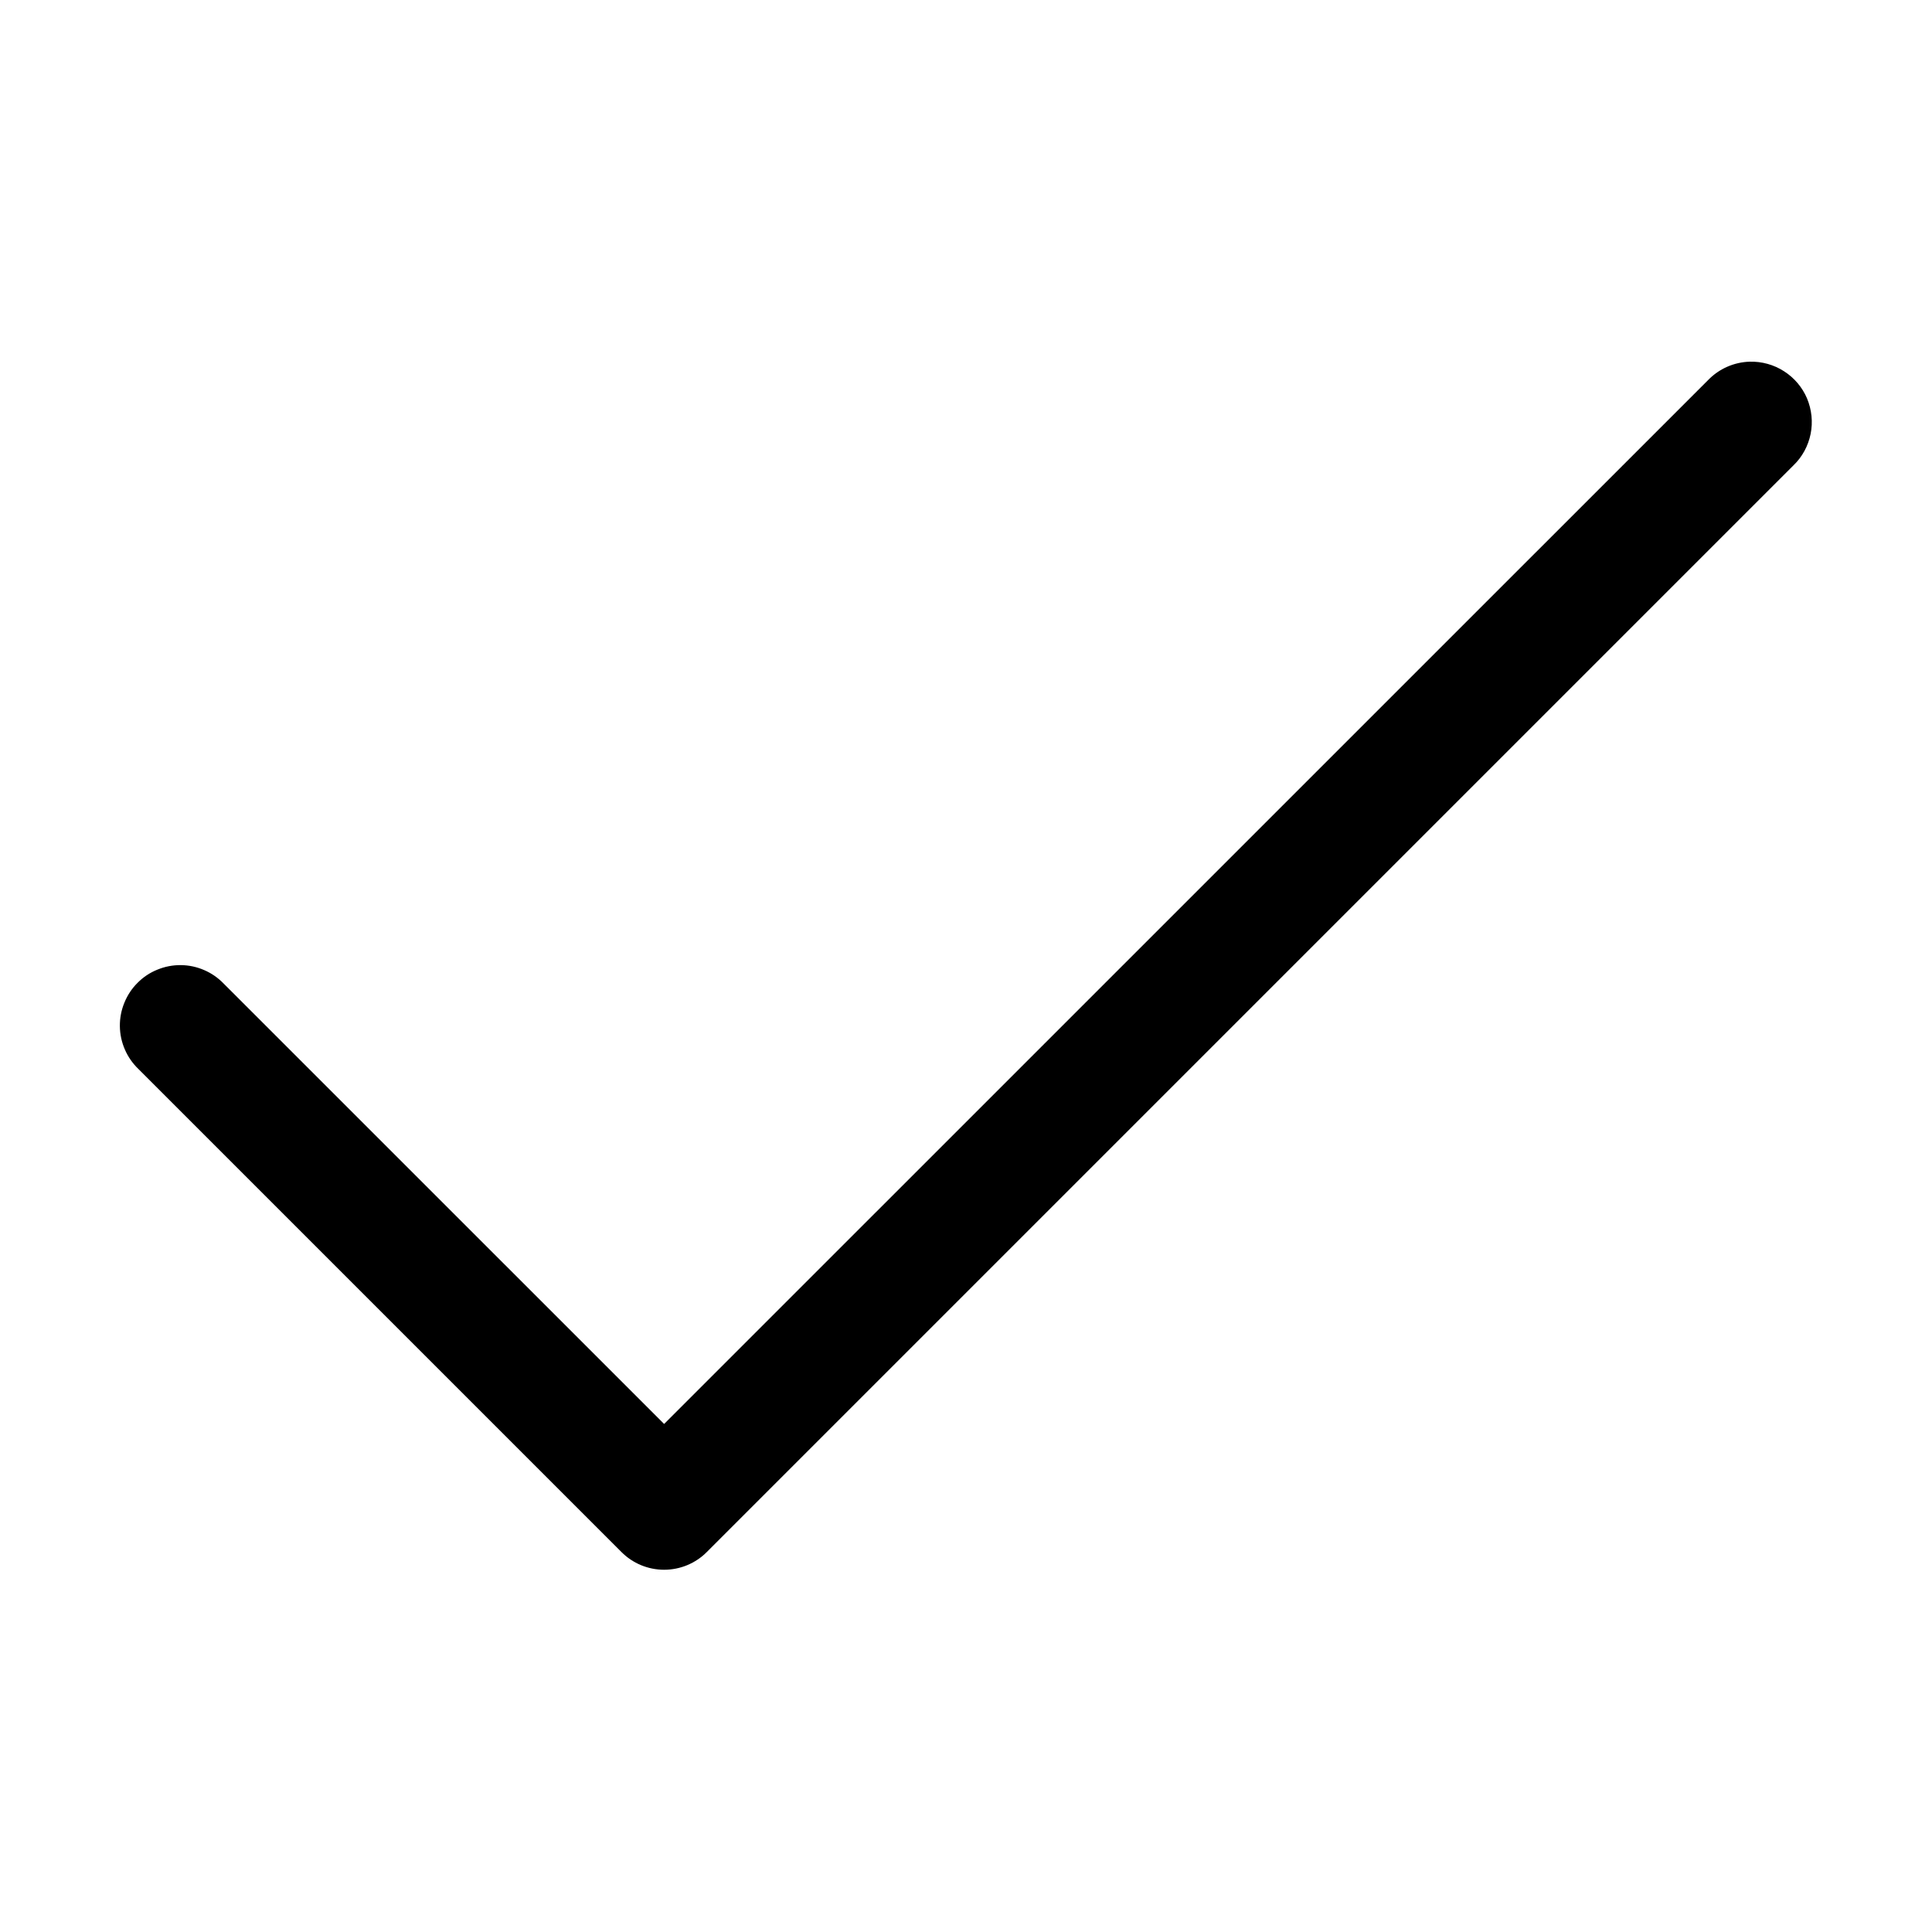
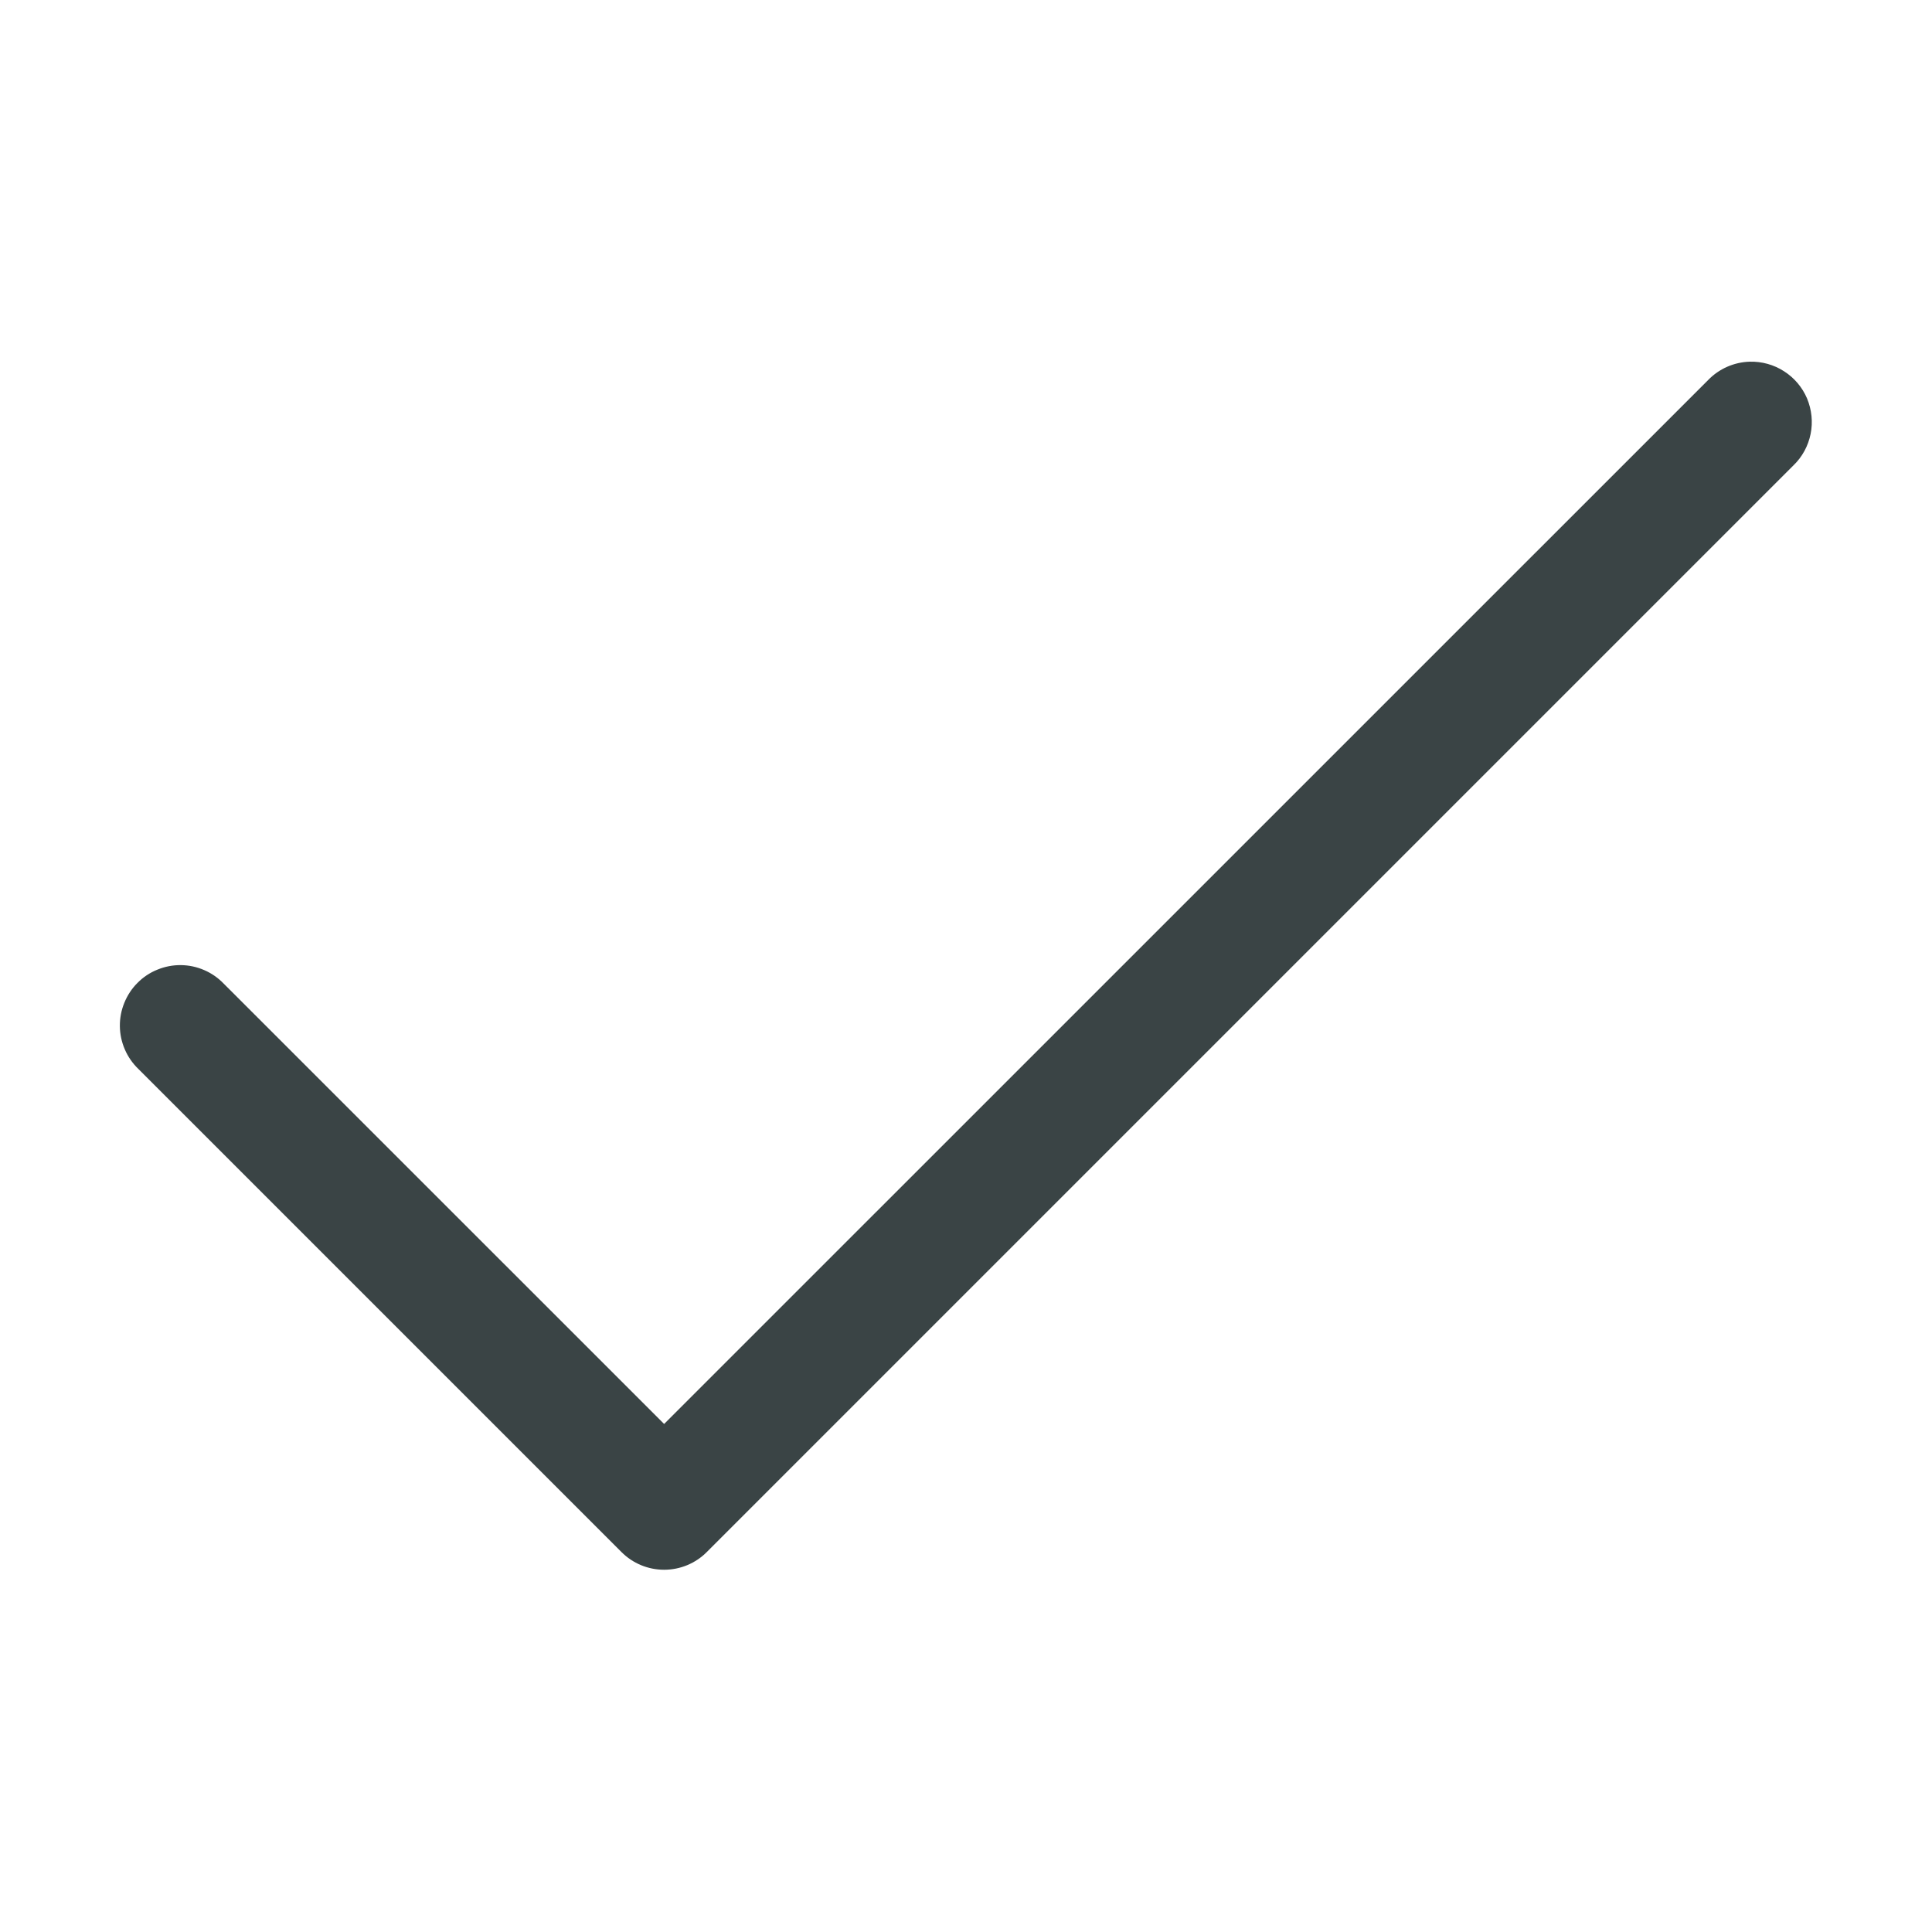
- <svg xmlns="http://www.w3.org/2000/svg" width="24" height="24" viewBox="0 0 24 24">
-   <path d="M21.735 4.493C21.541 4.499 21.356 4.58 21.22 4.72L8.25 17.689L2.78 12.22C2.711 12.148 2.628 12.09 2.537 12.051C2.445 12.011 2.347 11.99 2.247 11.989C2.147 11.988 2.048 12.007 1.956 12.045C1.863 12.082 1.779 12.138 1.709 12.209C1.638 12.279 1.583 12.363 1.545 12.456C1.507 12.548 1.488 12.647 1.489 12.747C1.49 12.847 1.511 12.945 1.551 13.037C1.59 13.128 1.648 13.211 1.72 13.28L7.72 19.28C7.86 19.421 8.051 19.5 8.25 19.5C8.449 19.5 8.64 19.421 8.78 19.28L22.28 5.78C22.389 5.675 22.462 5.539 22.492 5.391C22.522 5.243 22.506 5.09 22.448 4.95C22.389 4.811 22.289 4.693 22.162 4.612C22.035 4.53 21.886 4.489 21.735 4.493Z" />
+ <svg xmlns="http://www.w3.org/2000/svg" width="24" height="24" viewBox="0 0 24 24" fill="none">
+   <path d="M21.735 4.493C21.541 4.499 21.356 4.58 21.22 4.72L8.25 17.689L2.78 12.22C2.711 12.148 2.628 12.09 2.537 12.051C2.445 12.011 2.347 11.99 2.247 11.989C2.147 11.988 2.048 12.007 1.956 12.045C1.863 12.082 1.779 12.138 1.709 12.209C1.638 12.279 1.583 12.363 1.545 12.456C1.507 12.548 1.488 12.647 1.489 12.747C1.49 12.847 1.511 12.945 1.551 13.037C1.59 13.128 1.648 13.211 1.72 13.28L7.72 19.28C7.86 19.421 8.051 19.5 8.25 19.5C8.449 19.5 8.64 19.421 8.78 19.28L22.28 5.78C22.389 5.675 22.462 5.539 22.492 5.391C22.522 5.243 22.506 5.09 22.448 4.95C22.389 4.811 22.289 4.693 22.162 4.612C22.035 4.53 21.886 4.489 21.735 4.493Z" fill="#3A4445" />
</svg>
